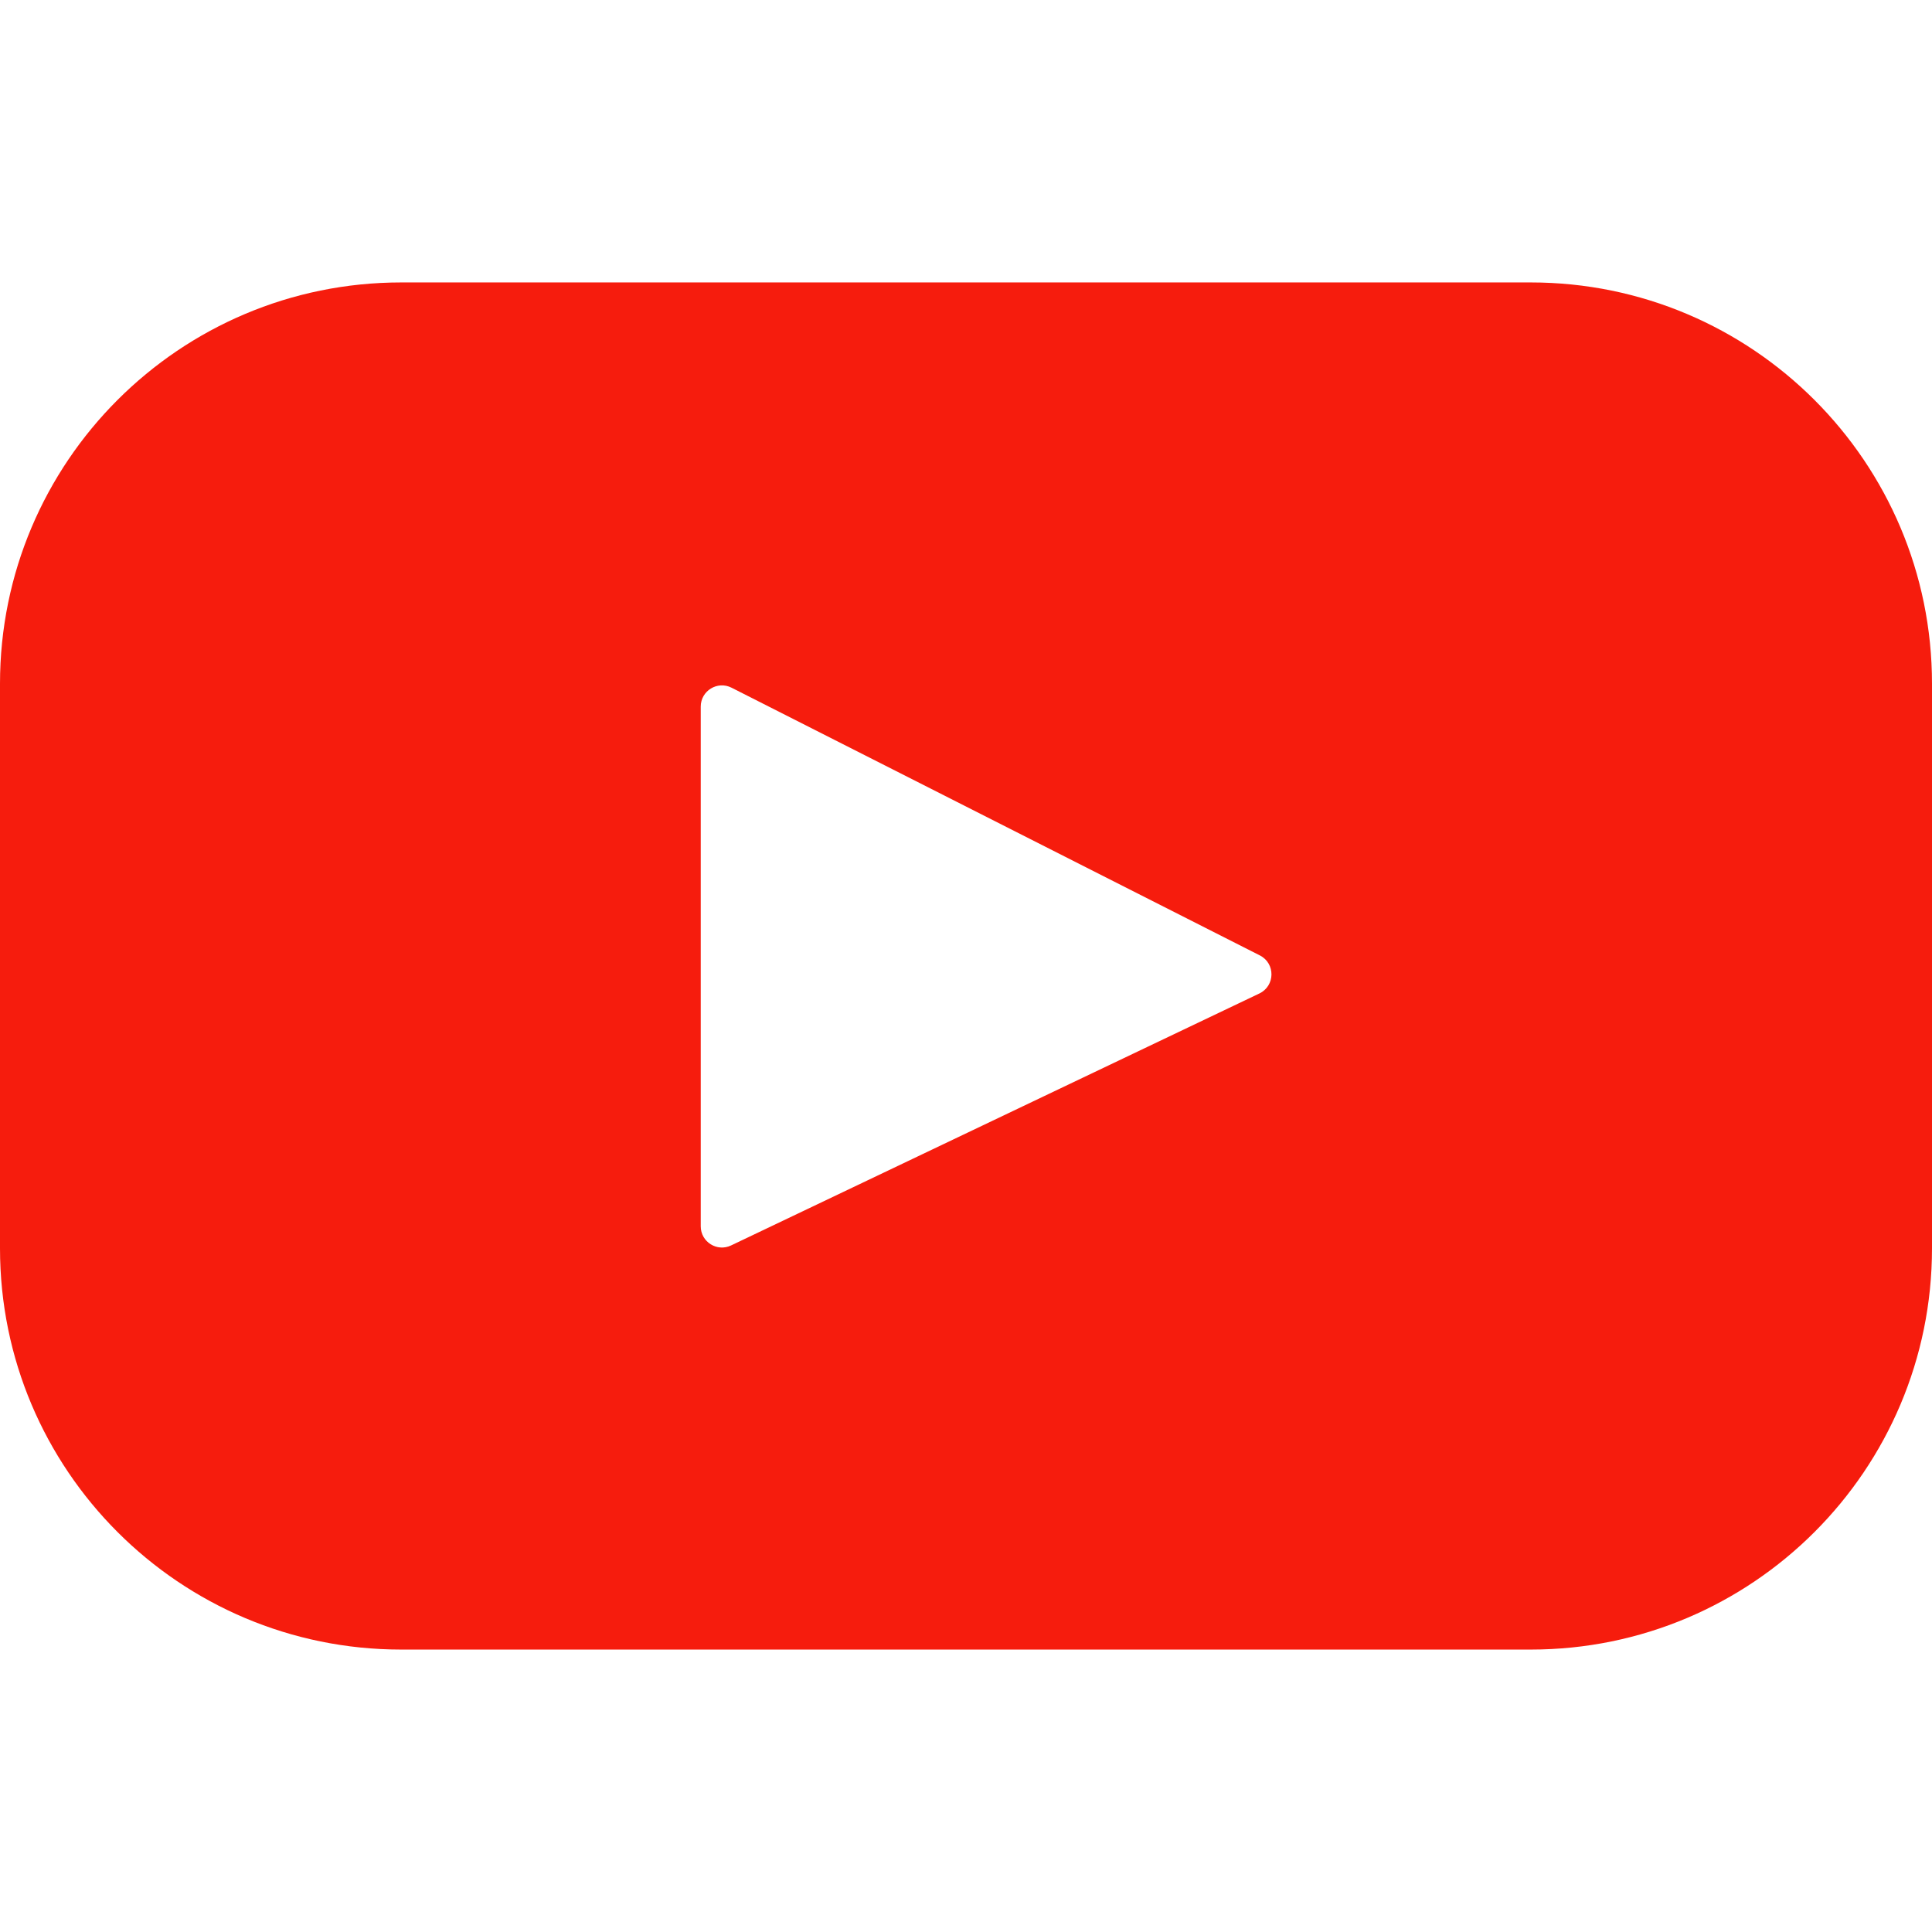
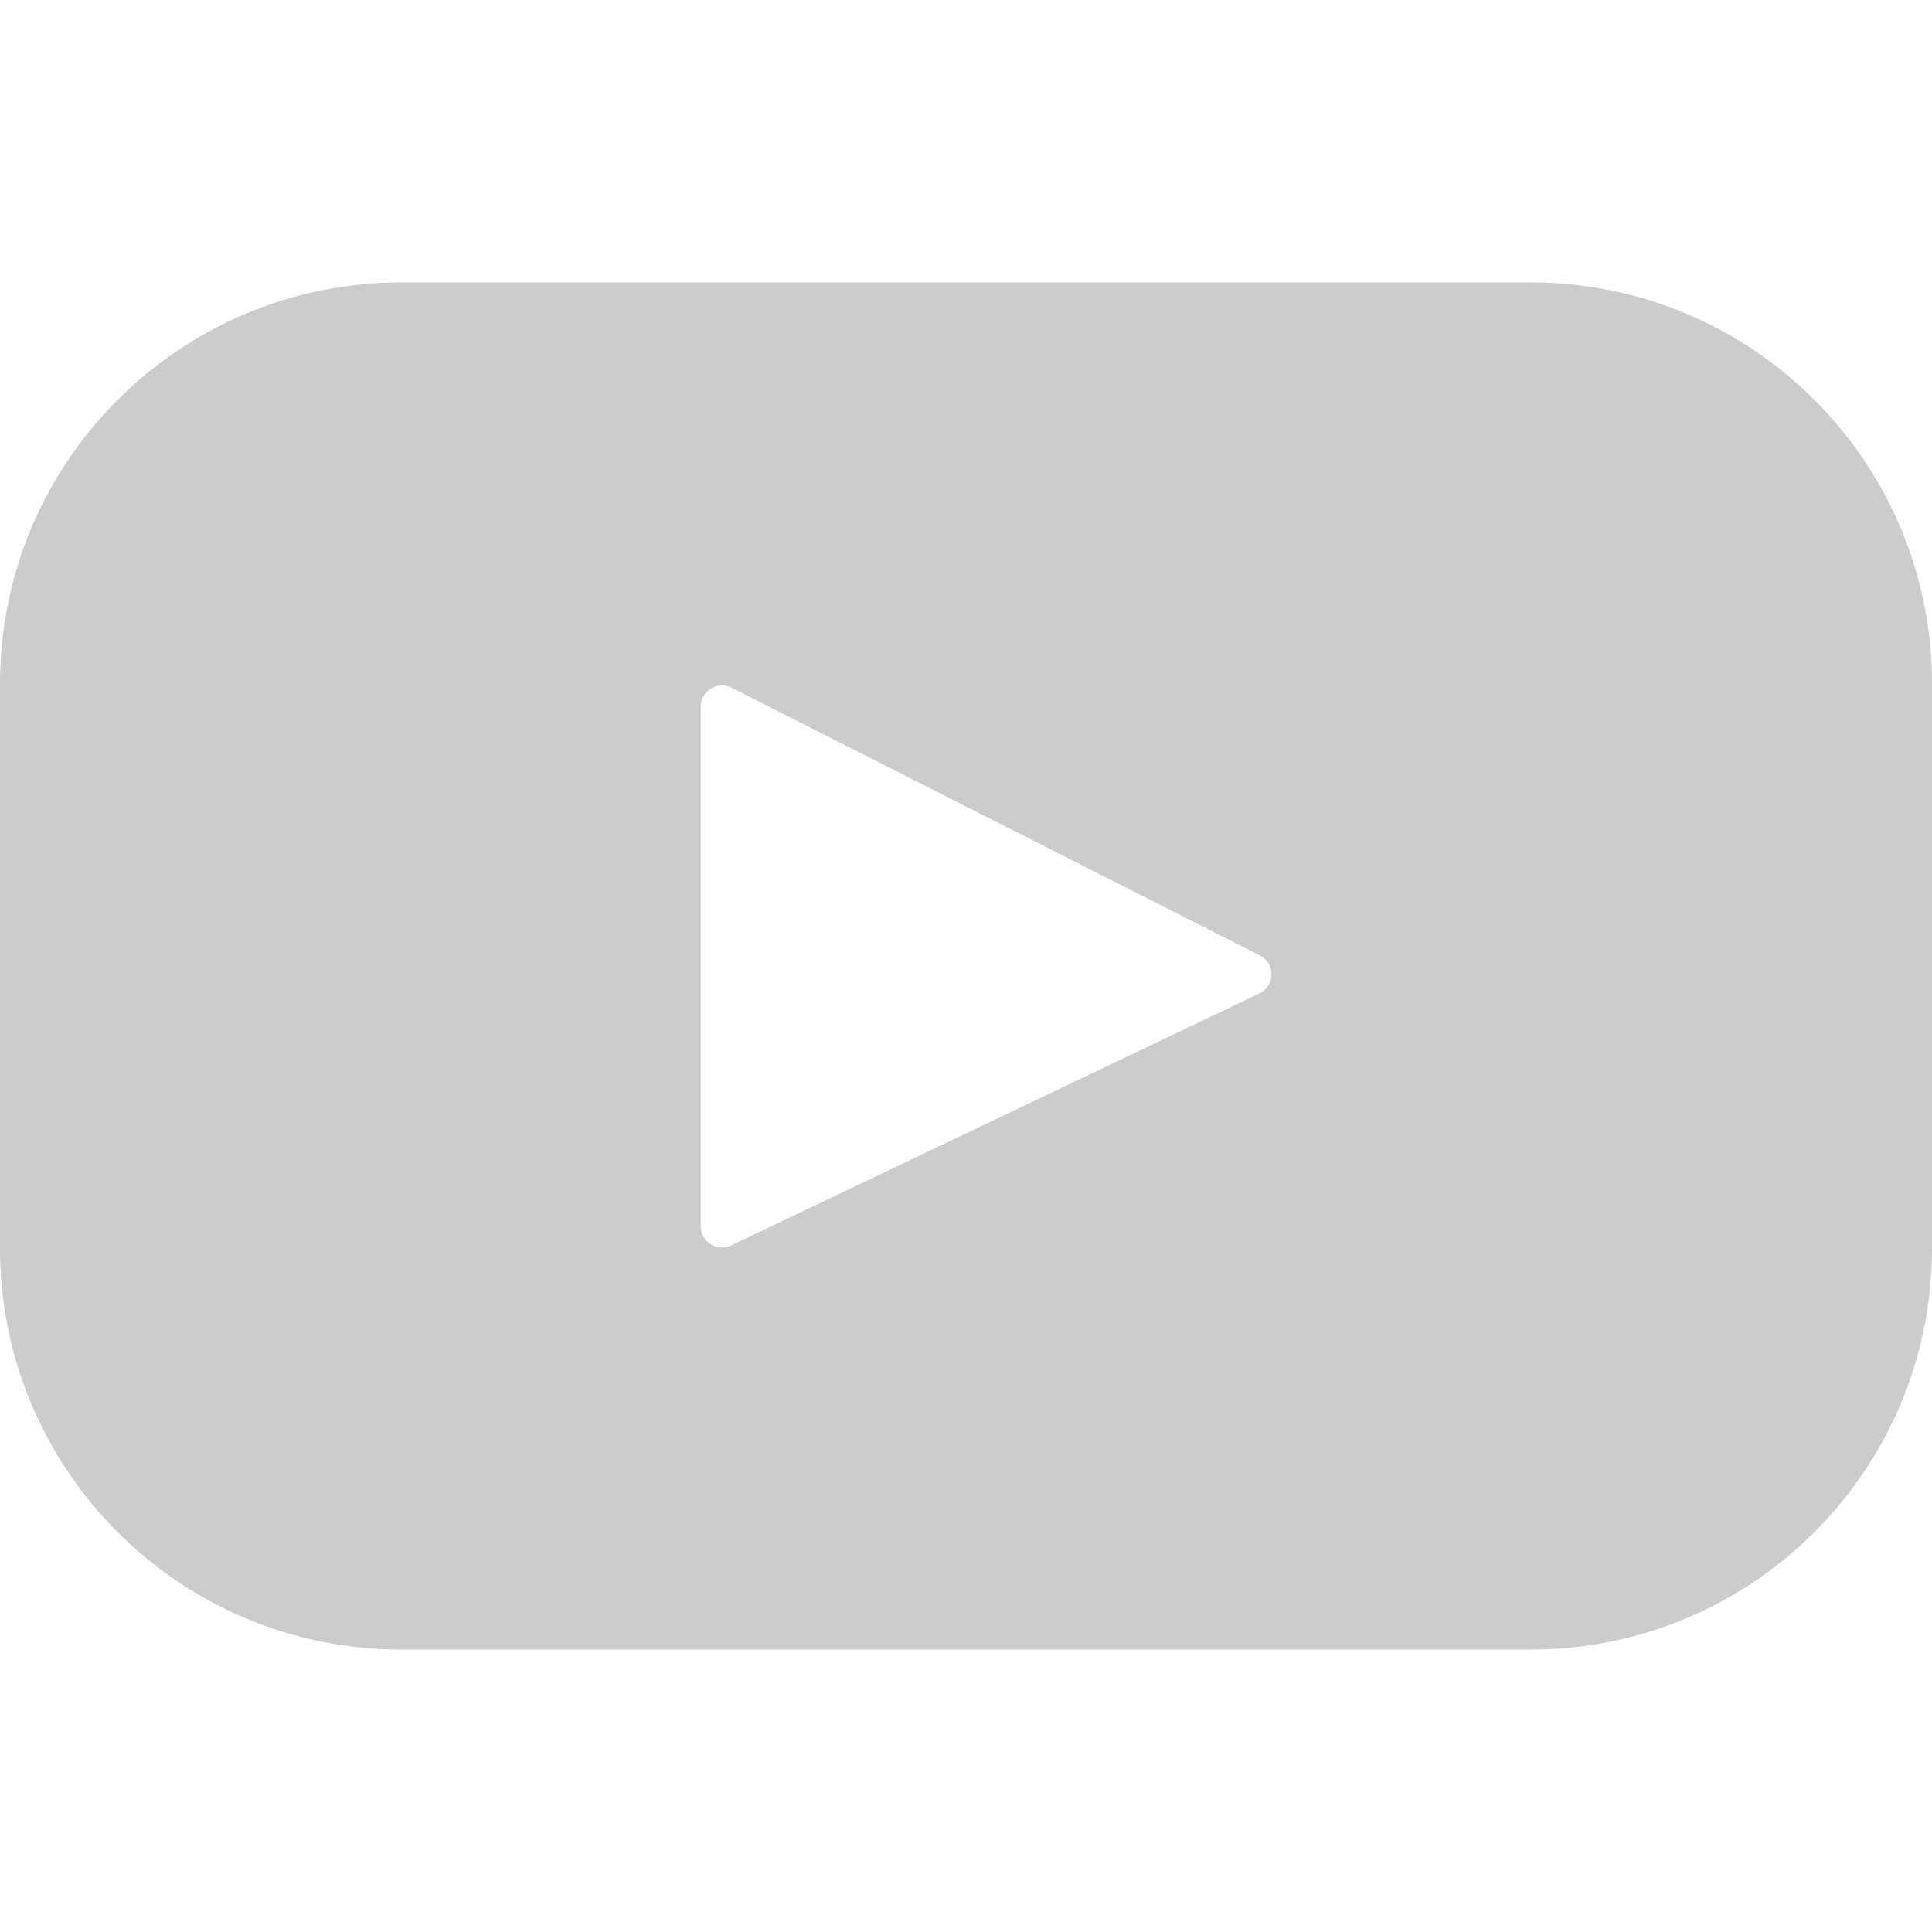
<svg xmlns="http://www.w3.org/2000/svg" x="0px" y="0px" viewBox="0 0 461.001 461.001" style="enable-background:new 0 0 461.001 461.001;" xml:space="preserve">
-   <path style="fill:#F61C0D;" d="M365.257,67.393H95.744C42.866,67.393,0,110.259,0,163.137v134.728  c0,52.878,42.866,95.744,95.744,95.744h269.513c52.878,0,95.744-42.866,95.744-95.744V163.137  C461.001,110.259,418.135,67.393,365.257,67.393z M300.506,237.056l-126.06,60.123c-3.359,1.602-7.239-0.847-7.239-4.568V168.607  c0-3.774,3.982-6.22,7.348-4.514l126.06,63.881C304.363,229.873,304.298,235.248,300.506,237.056z" />
+   <path style="fill:#CCCCCC;" d="M365.257,67.393H95.744C42.866,67.393,0,110.259,0,163.137v134.728  c0,52.878,42.866,95.744,95.744,95.744h269.513c52.878,0,95.744-42.866,95.744-95.744V163.137  C461.001,110.259,418.135,67.393,365.257,67.393z M300.506,237.056l-126.06,60.123c-3.359,1.602-7.239-0.847-7.239-4.568V168.607  c0-3.774,3.982-6.22,7.348-4.514l126.06,63.881C304.363,229.873,304.298,235.248,300.506,237.056z" />
</svg>
